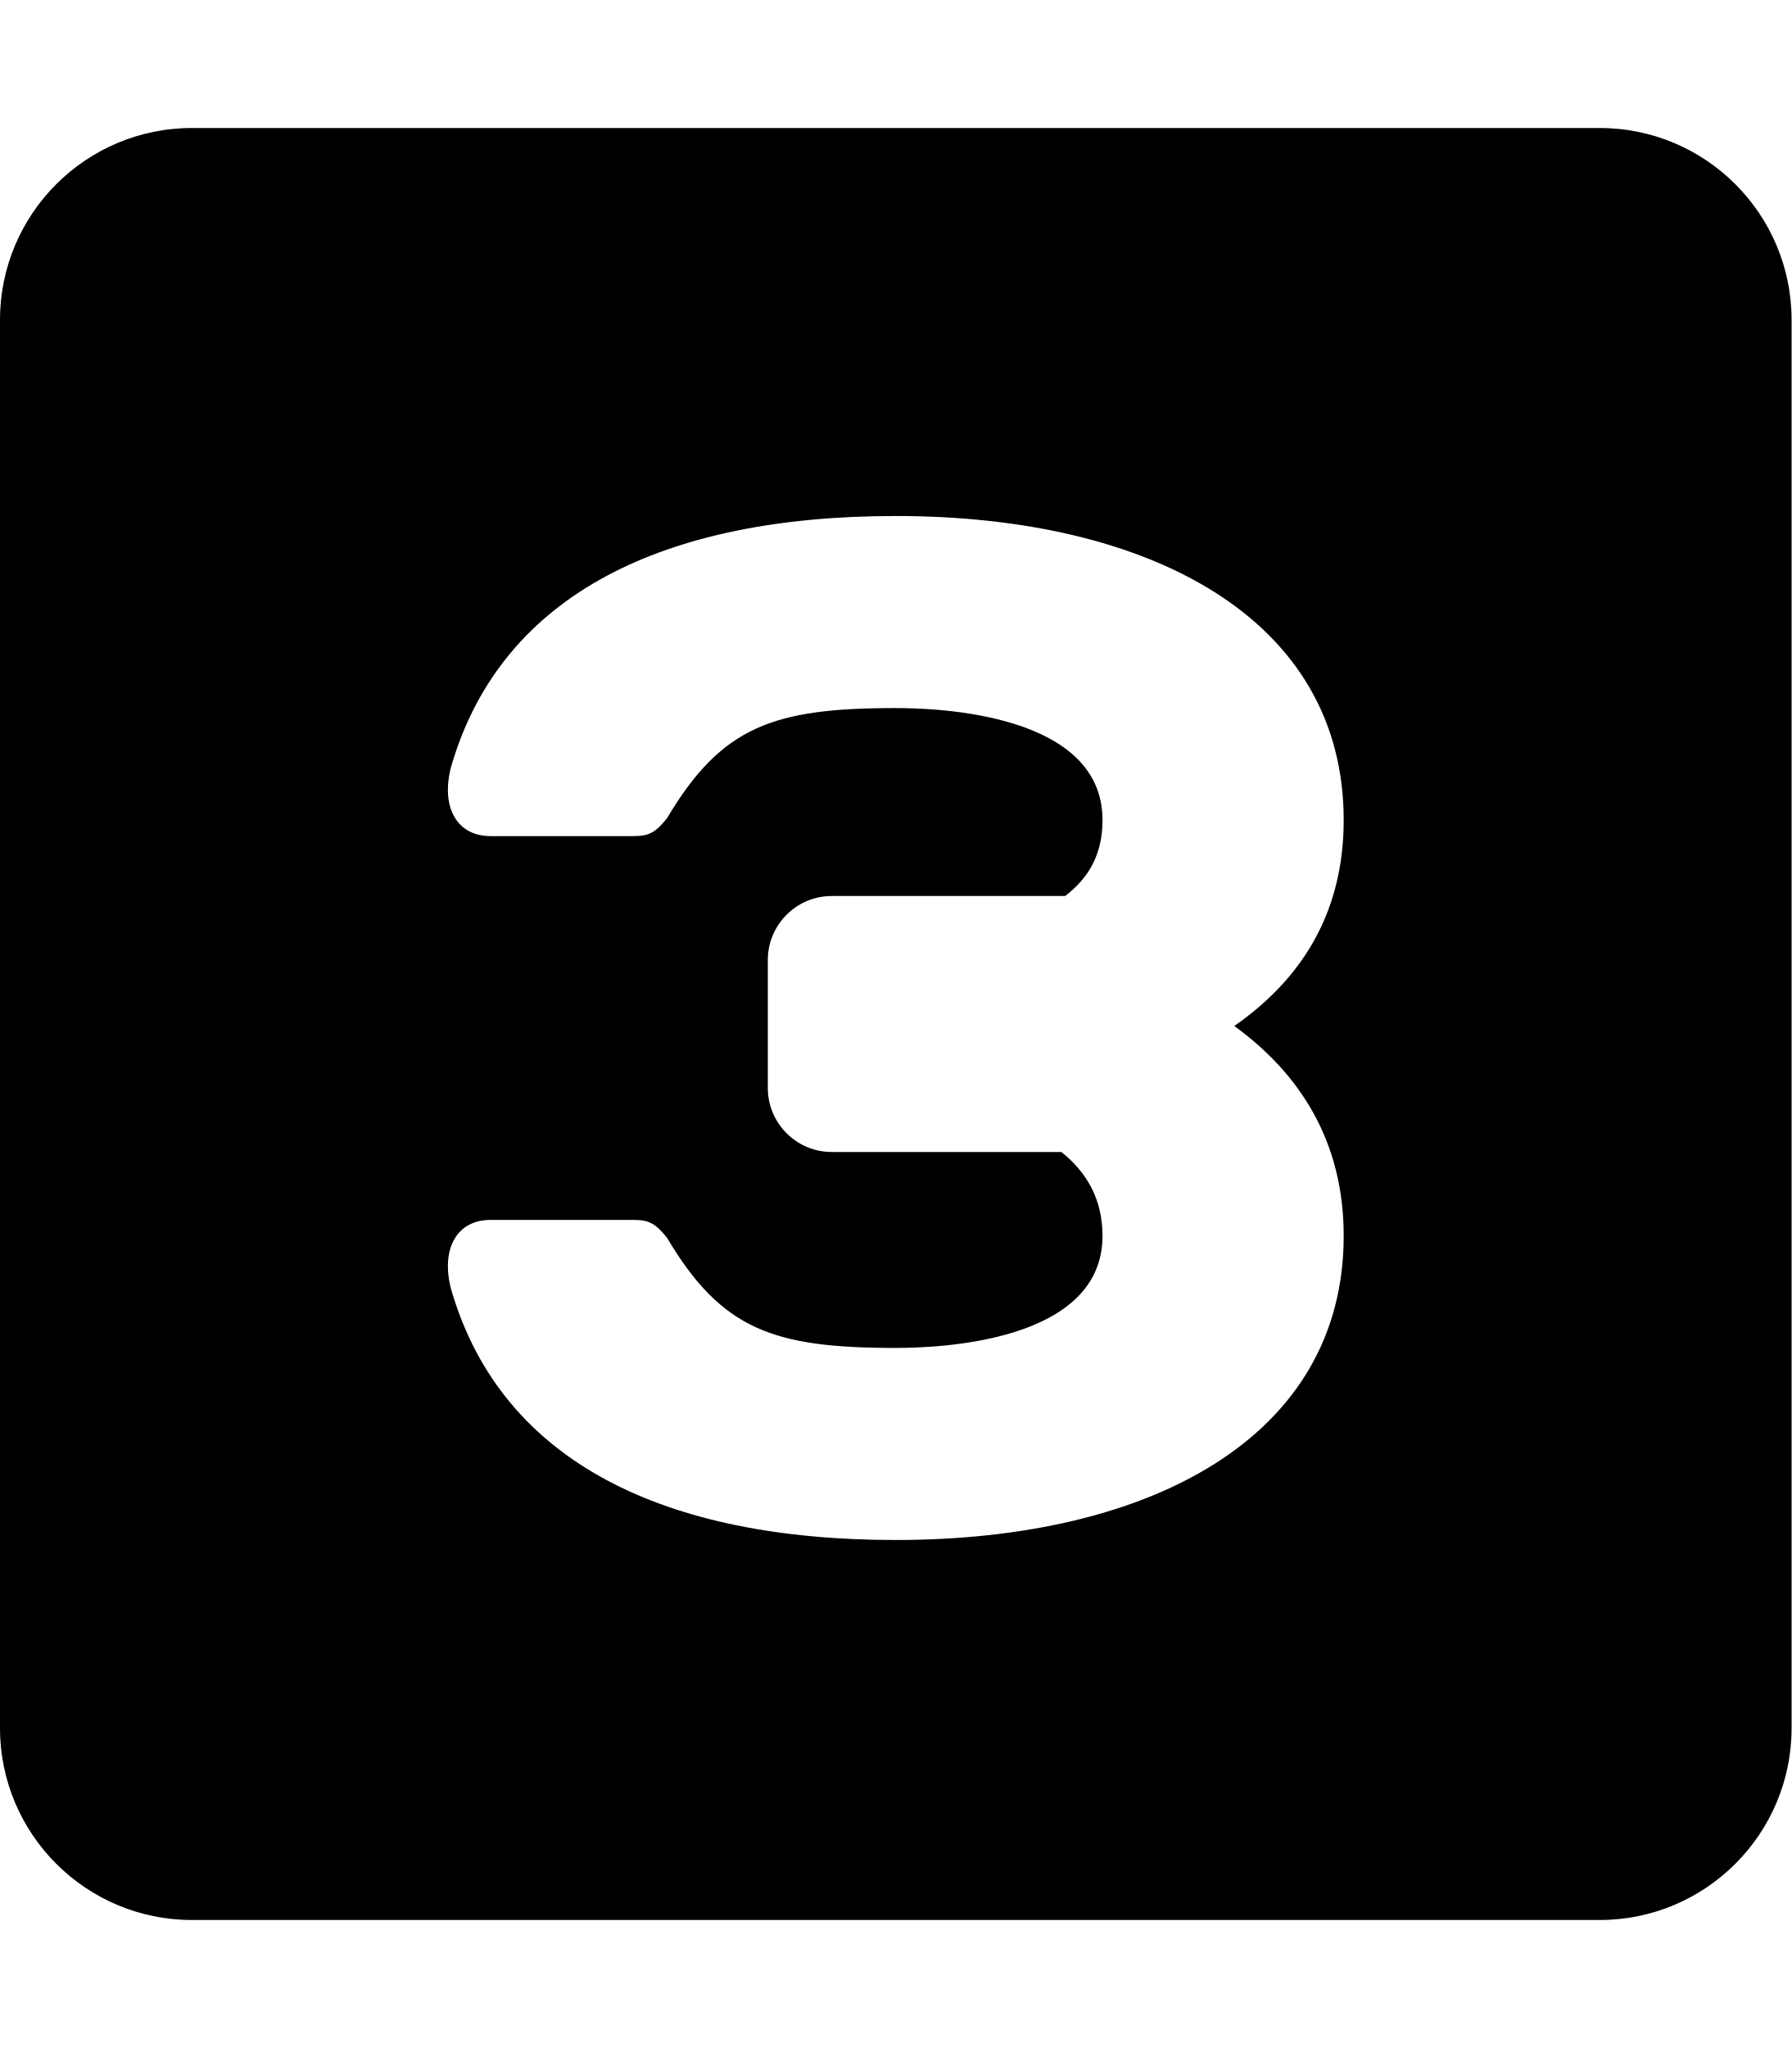
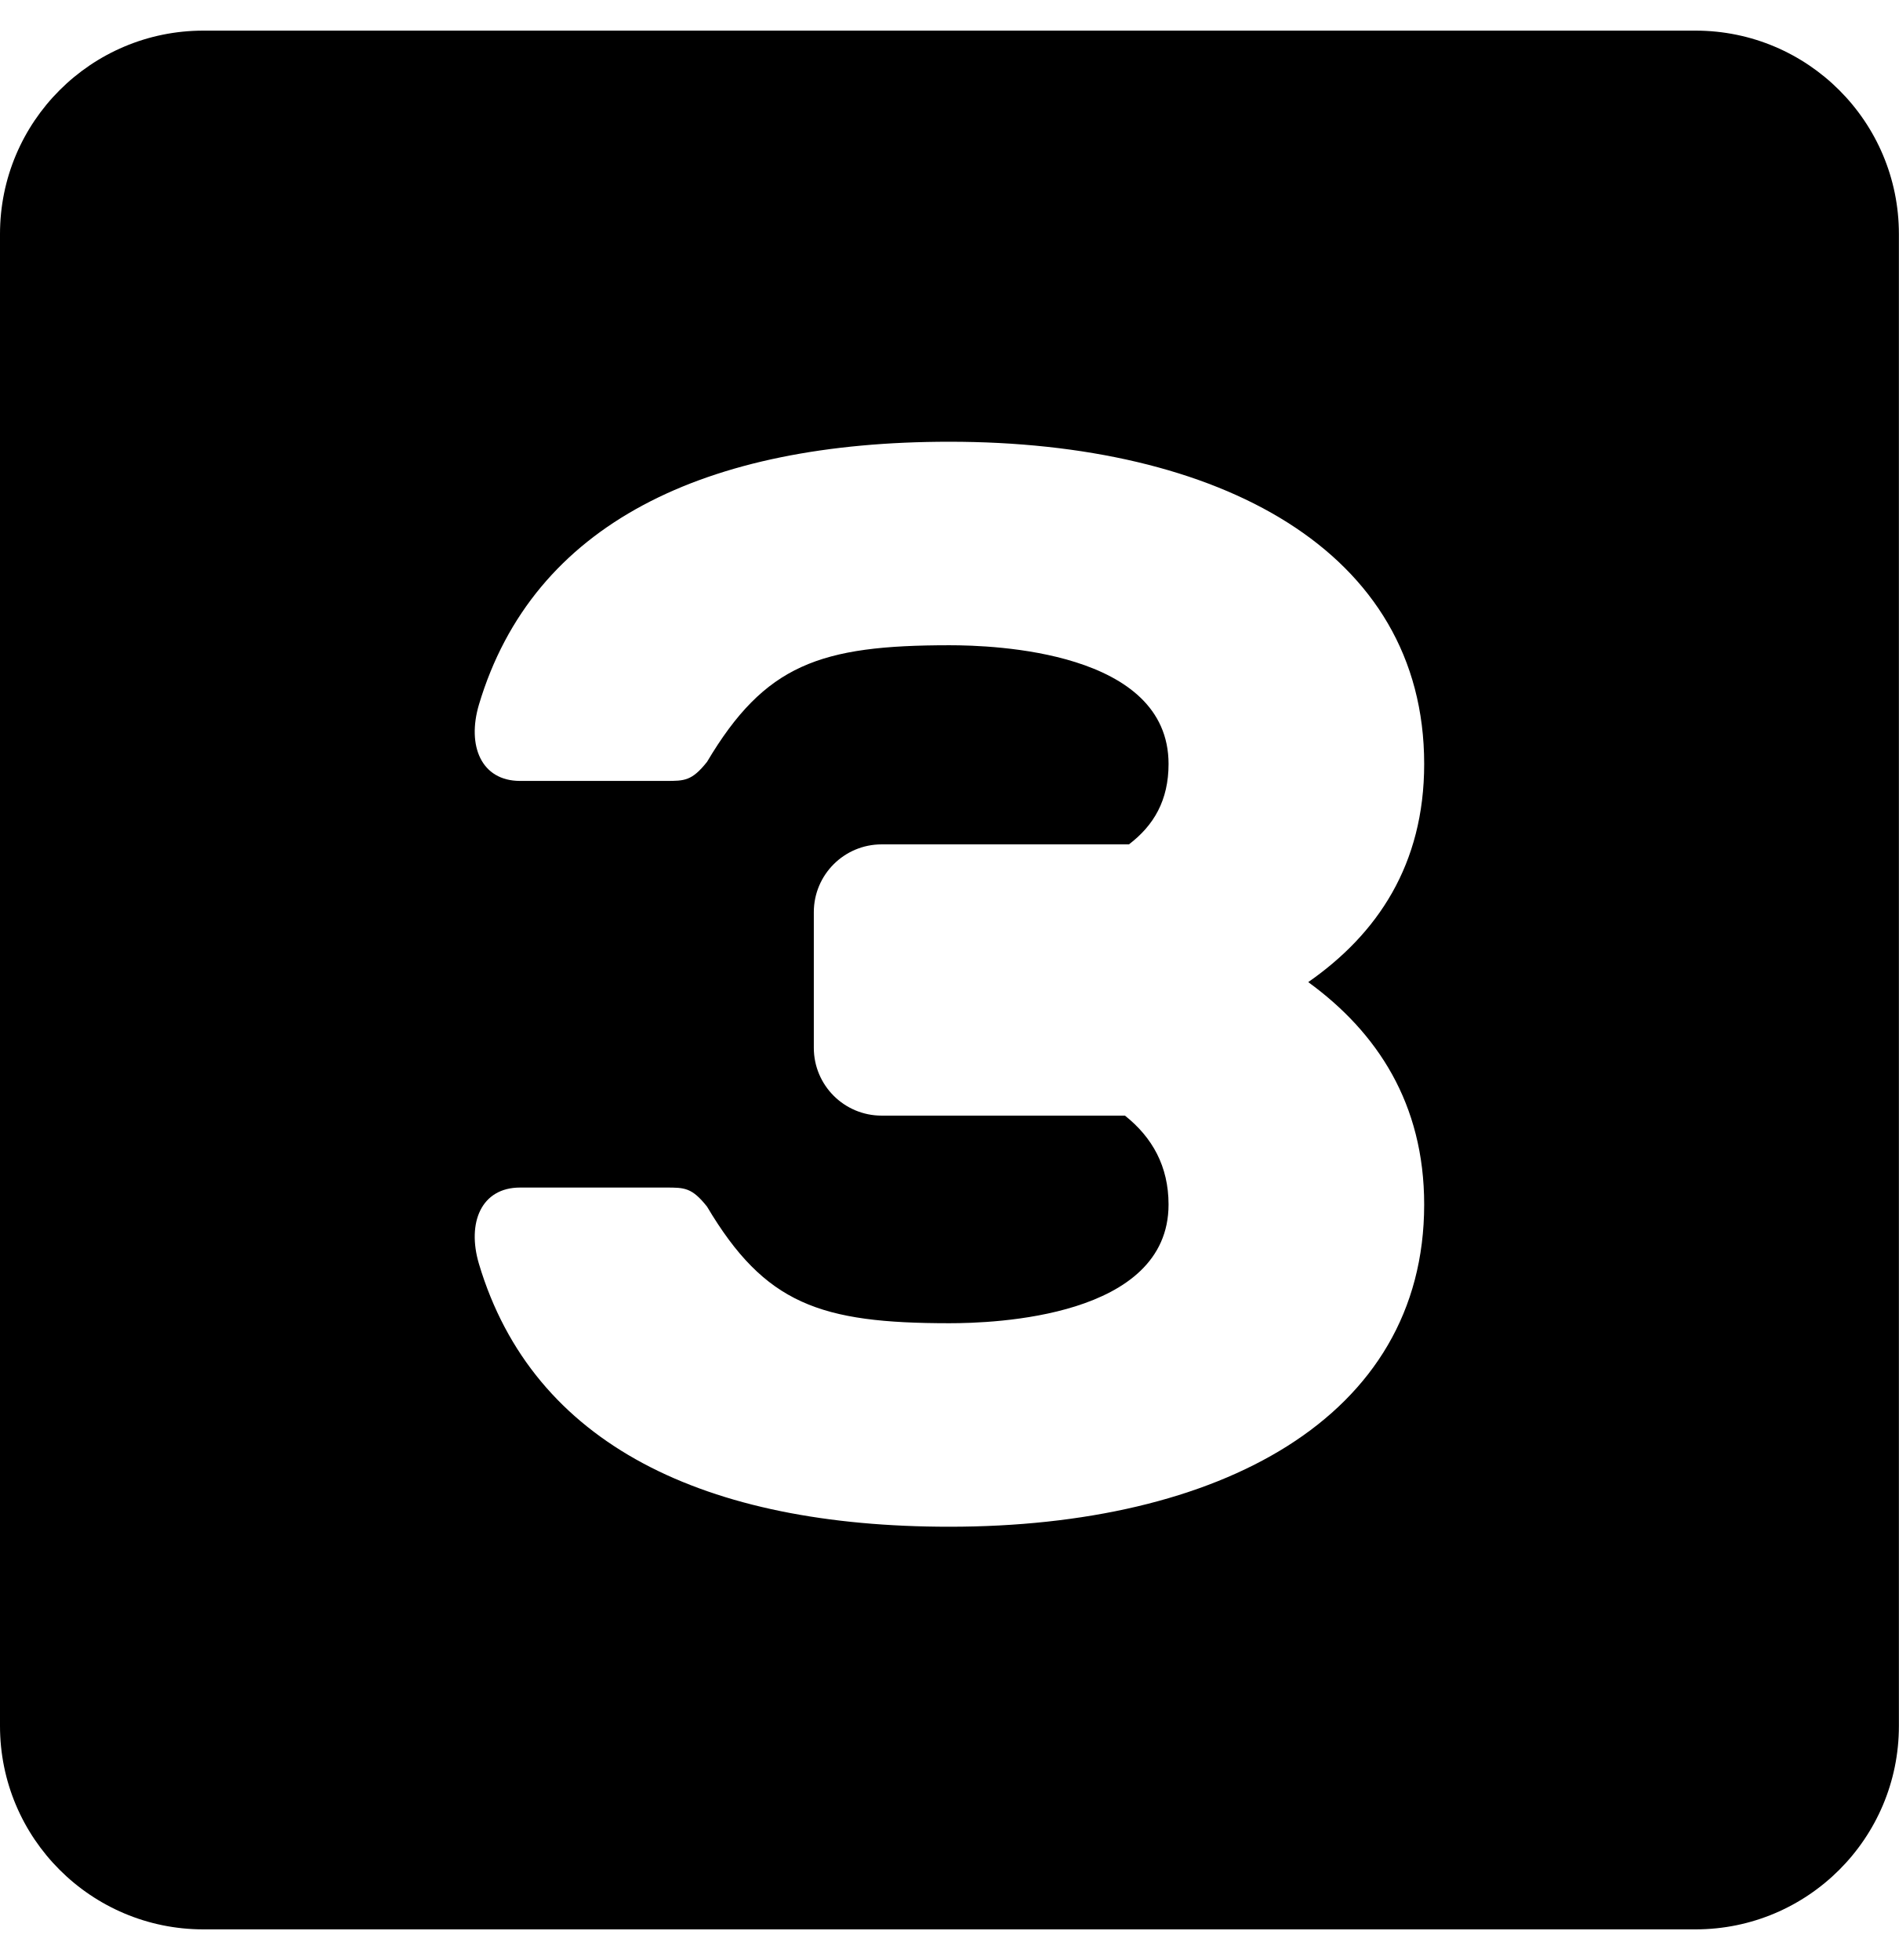
- <svg xmlns="http://www.w3.org/2000/svg" width="448" height="512" viewBox="0 0 448 512" version="1.1">
-   <path fill="currentColor" d="M400,480l-352,0c-26.51,0 -48,-21.49 -48,-48l0,-352c0,-26.51 21.49,-48 48,-48l352,0c26.51,0 48,21.49 48,48l0,352c0,26.51 -21.49,48 -48,48Zm-277.309,-175.028c-9.141,0.001 -12.582,8.283 -9.696,18.006c12.771,42.785 53.473,62.022 111.005,62.022c63.45,0 112,-25.539 112,-76.027c0,-23.755 -11.041,-40.61 -27.353,-52.474c16.312,-11.364 27.353,-27.717 27.353,-51.472c0,-50.488 -48.55,-76.027 -112,-76.027c-57.532,0 -98.234,19.237 -111.005,62.022c-2.886,9.723 0.555,18.006 9.696,18.006l34.474,0c4.33,0 6.07,0 9.641,-4.495c13.675,-23.014 26.687,-27.516 57.194,-27.516c10.473,0 51.692,1.336 51.692,28.01c0,8.581 -3.475,14.504 -9.348,18.973l-58.344,0c-8.837,0 -16,7.163 -16,16l0,32c0,8.837 7.163,16 16,16l57.404,0c6.441,5.124 10.288,11.944 10.288,20.973c0,26.674 -41.219,28.01 -51.692,28.01c-30.507,0 -43.519,-4.502 -57.194,-27.516c-3.571,-4.495 -5.311,-4.495 -9.641,-4.495l-34.474,0Z" />
+ <svg xmlns="http://www.w3.org/2000/svg" width="496" height="512" viewBox="0 0 496 512" version="1.1">
+   <path fill="currentColor" d="M 442.857,504 H 53.143 C 23.793,504 0,480.207 0,450.857 V 61.143 C 0,31.793 23.793,8 53.143,8 H 442.857 C 472.207,8 496,31.793 496,61.143 V 450.857 C 496,480.207 472.207,504 442.857,504 Z M 135.836,310.219 c -10.12,0.001 -13.93,9.17 -10.735,19.935 14.139,47.369 59.202,68.667 122.898,68.667 70.248,0 124,-28.275 124,-84.173 0,-26.3 -12.224,-44.961 -30.284,-58.096 C 359.776,243.971 372,225.866 372,199.566 c 0,-55.897 -53.752,-84.173 -124,-84.173 -63.696,0 -108.759,21.298 -122.898,68.667 -3.195,10.765 0.614,19.935 10.735,19.935 h 38.168 c 4.794,0 6.72,0 10.674,-4.977 15.14,-25.48 29.546,-30.464 63.322,-30.464 11.595,0 57.23,1.479 57.23,31.011 0,9.5 -3.847,16.058 -10.35,21.006 h -64.595 c -9.784,0 -17.714,7.93 -17.714,17.714 v 35.429 c 0,9.784 7.93,17.714 17.714,17.714 h 63.554 c 7.131,5.673 11.39,13.224 11.39,23.22 0,29.532 -45.635,31.011 -57.23,31.011 -33.776,0 -48.182,-4.984 -63.322,-30.464 -3.954,-4.977 -5.88,-4.977 -10.674,-4.977 z" />
</svg>
